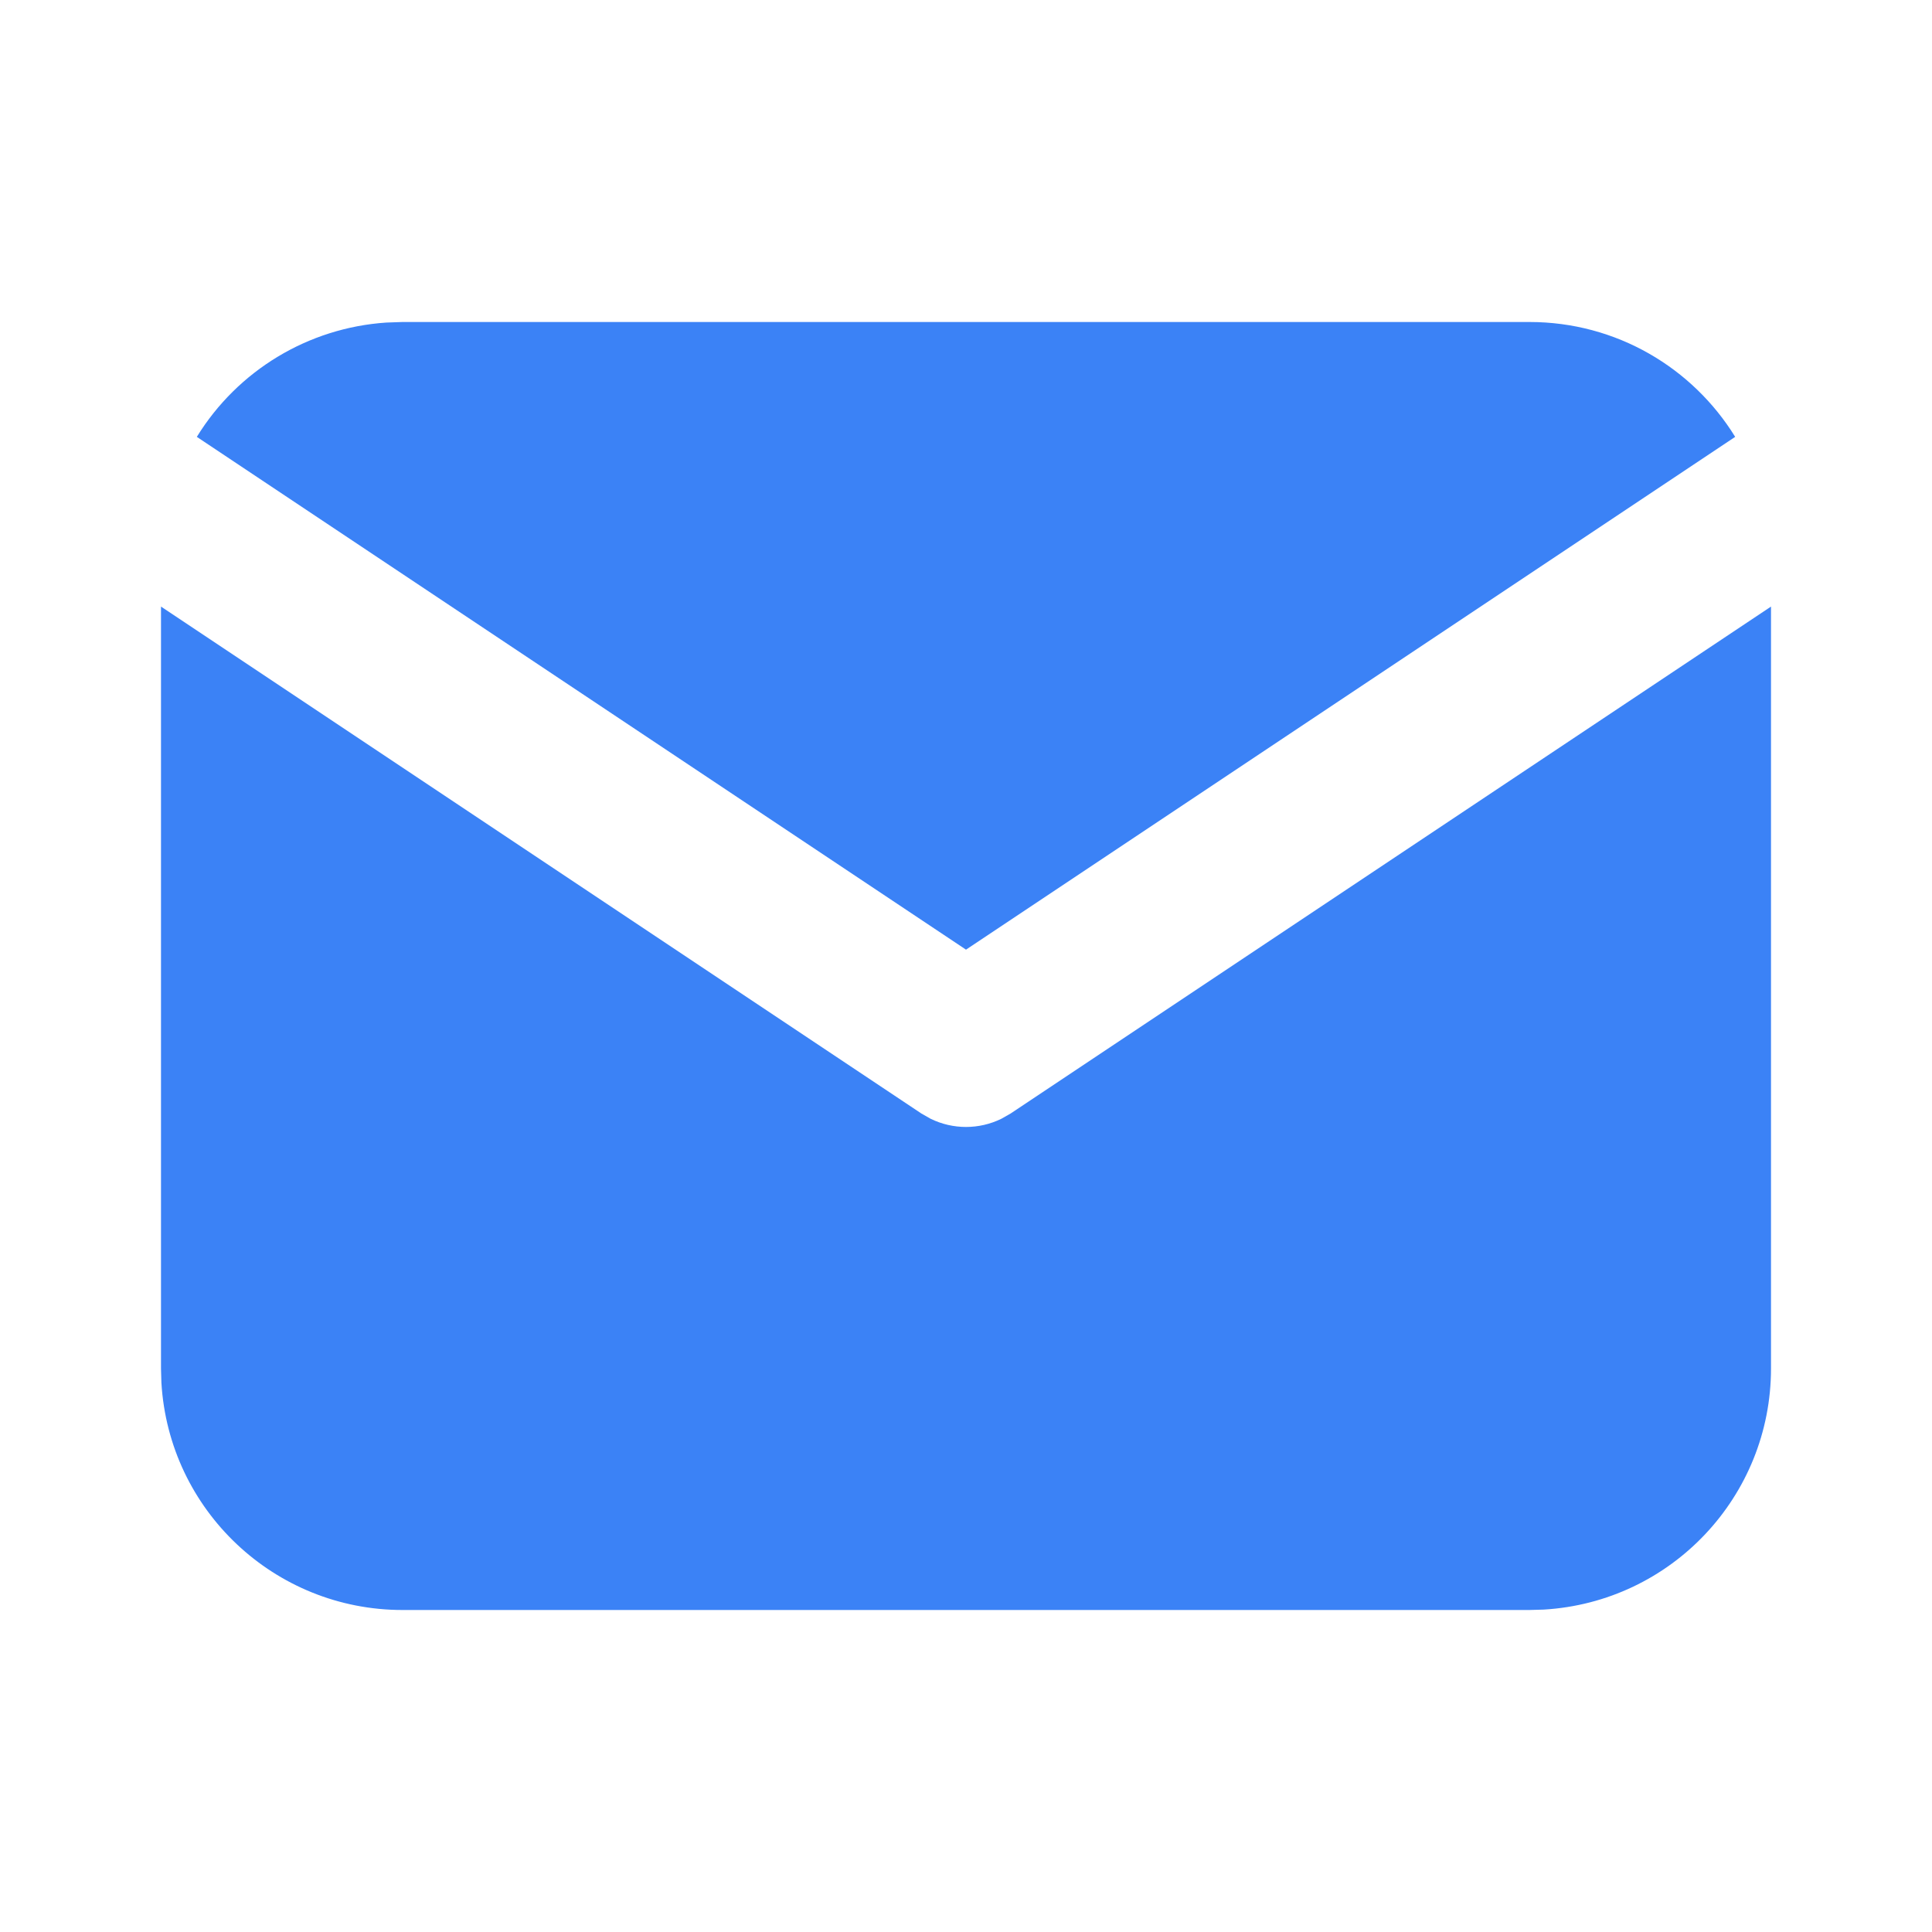
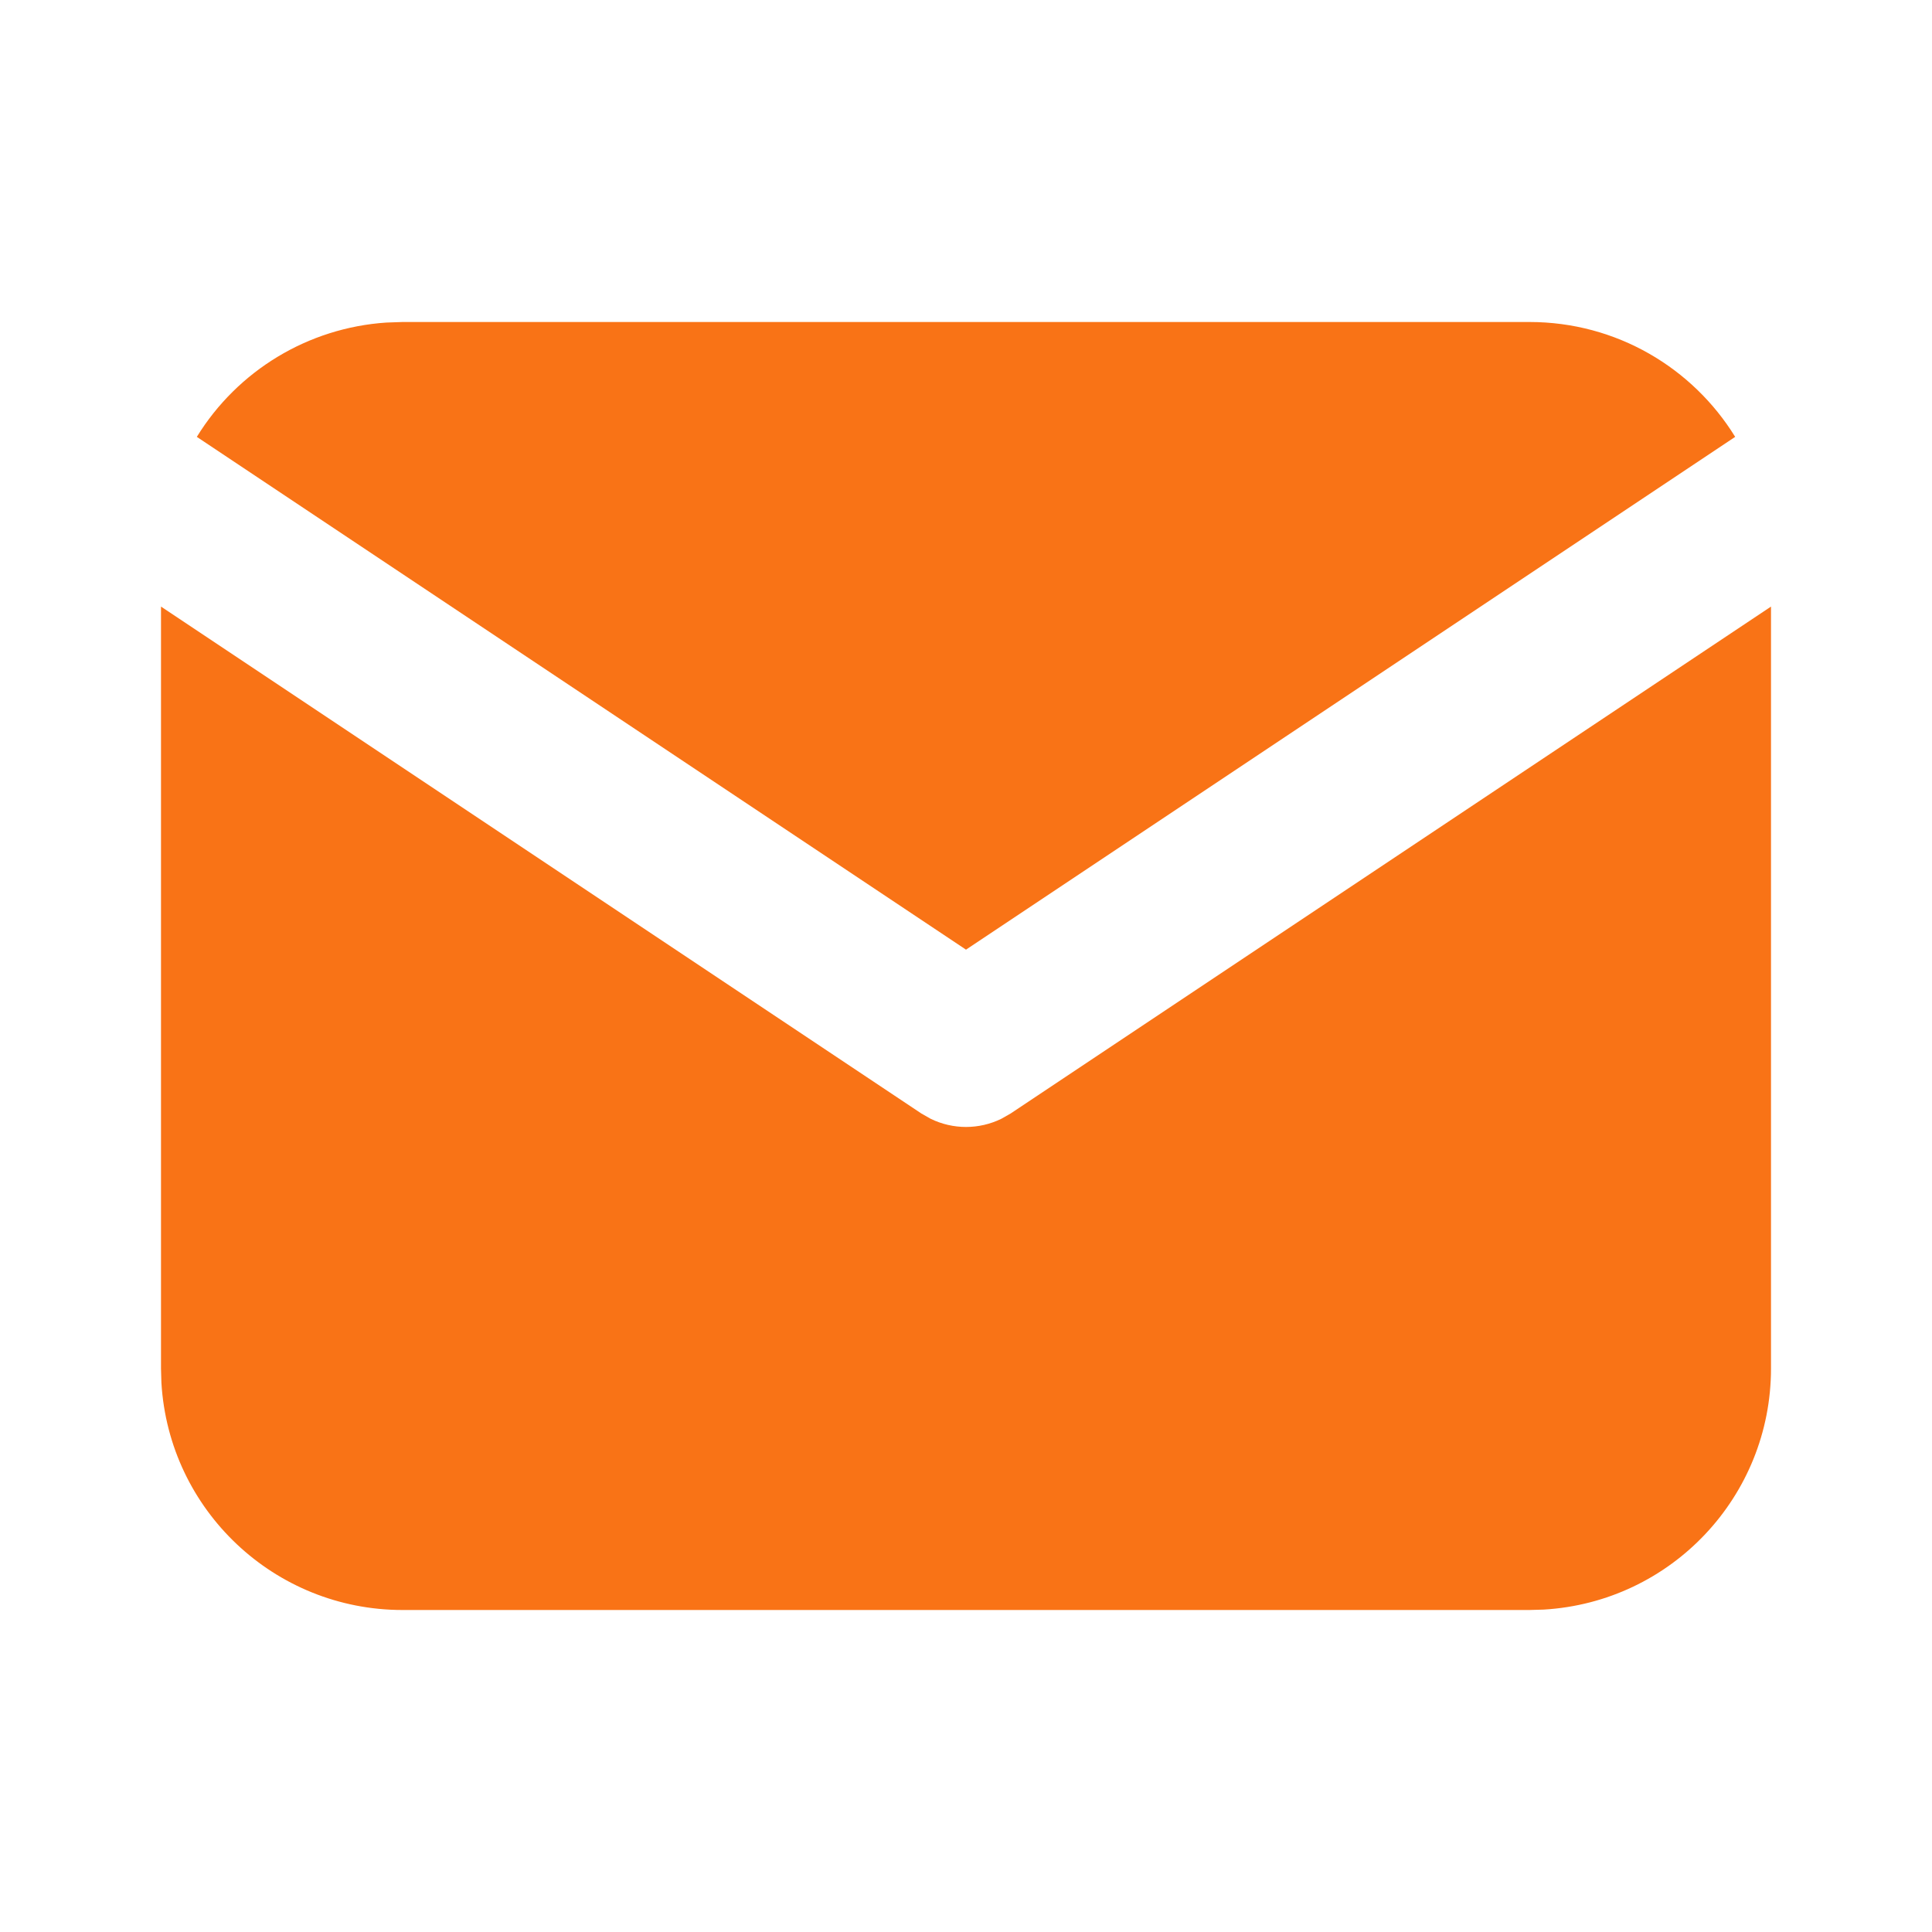
- <svg xmlns="http://www.w3.org/2000/svg" width="24" height="24" viewBox="0 0 24 24" fill="#3b82f6" class="icon icon-tabler icons-tabler-filled icon-tabler-mail">
+ <svg xmlns="http://www.w3.org/2000/svg" width="24" height="24" viewBox="0 0 24 24" fill="#f97316" class="icon icon-tabler icons-tabler-filled icon-tabler-mail">
  <path stroke="none" d="M0 0h24v24H0z" fill="none" />
  <path d="M22 7.535v9.465a3 3 0 0 1 -2.824 2.995l-.176 .005h-14a3 3 0 0 1 -2.995 -2.824l-.005 -.176v-9.465l9.445 6.297l.116 .066a1 1 0 0 0 .878 0l.116 -.066l9.445 -6.297z" />
  <path d="M19 4c1.08 0 2.027 .57 2.555 1.427l-9.555 6.37l-9.555 -6.37a2.999 2.999 0 0 1 2.354 -1.42l.201 -.007h14z" />
</svg>
